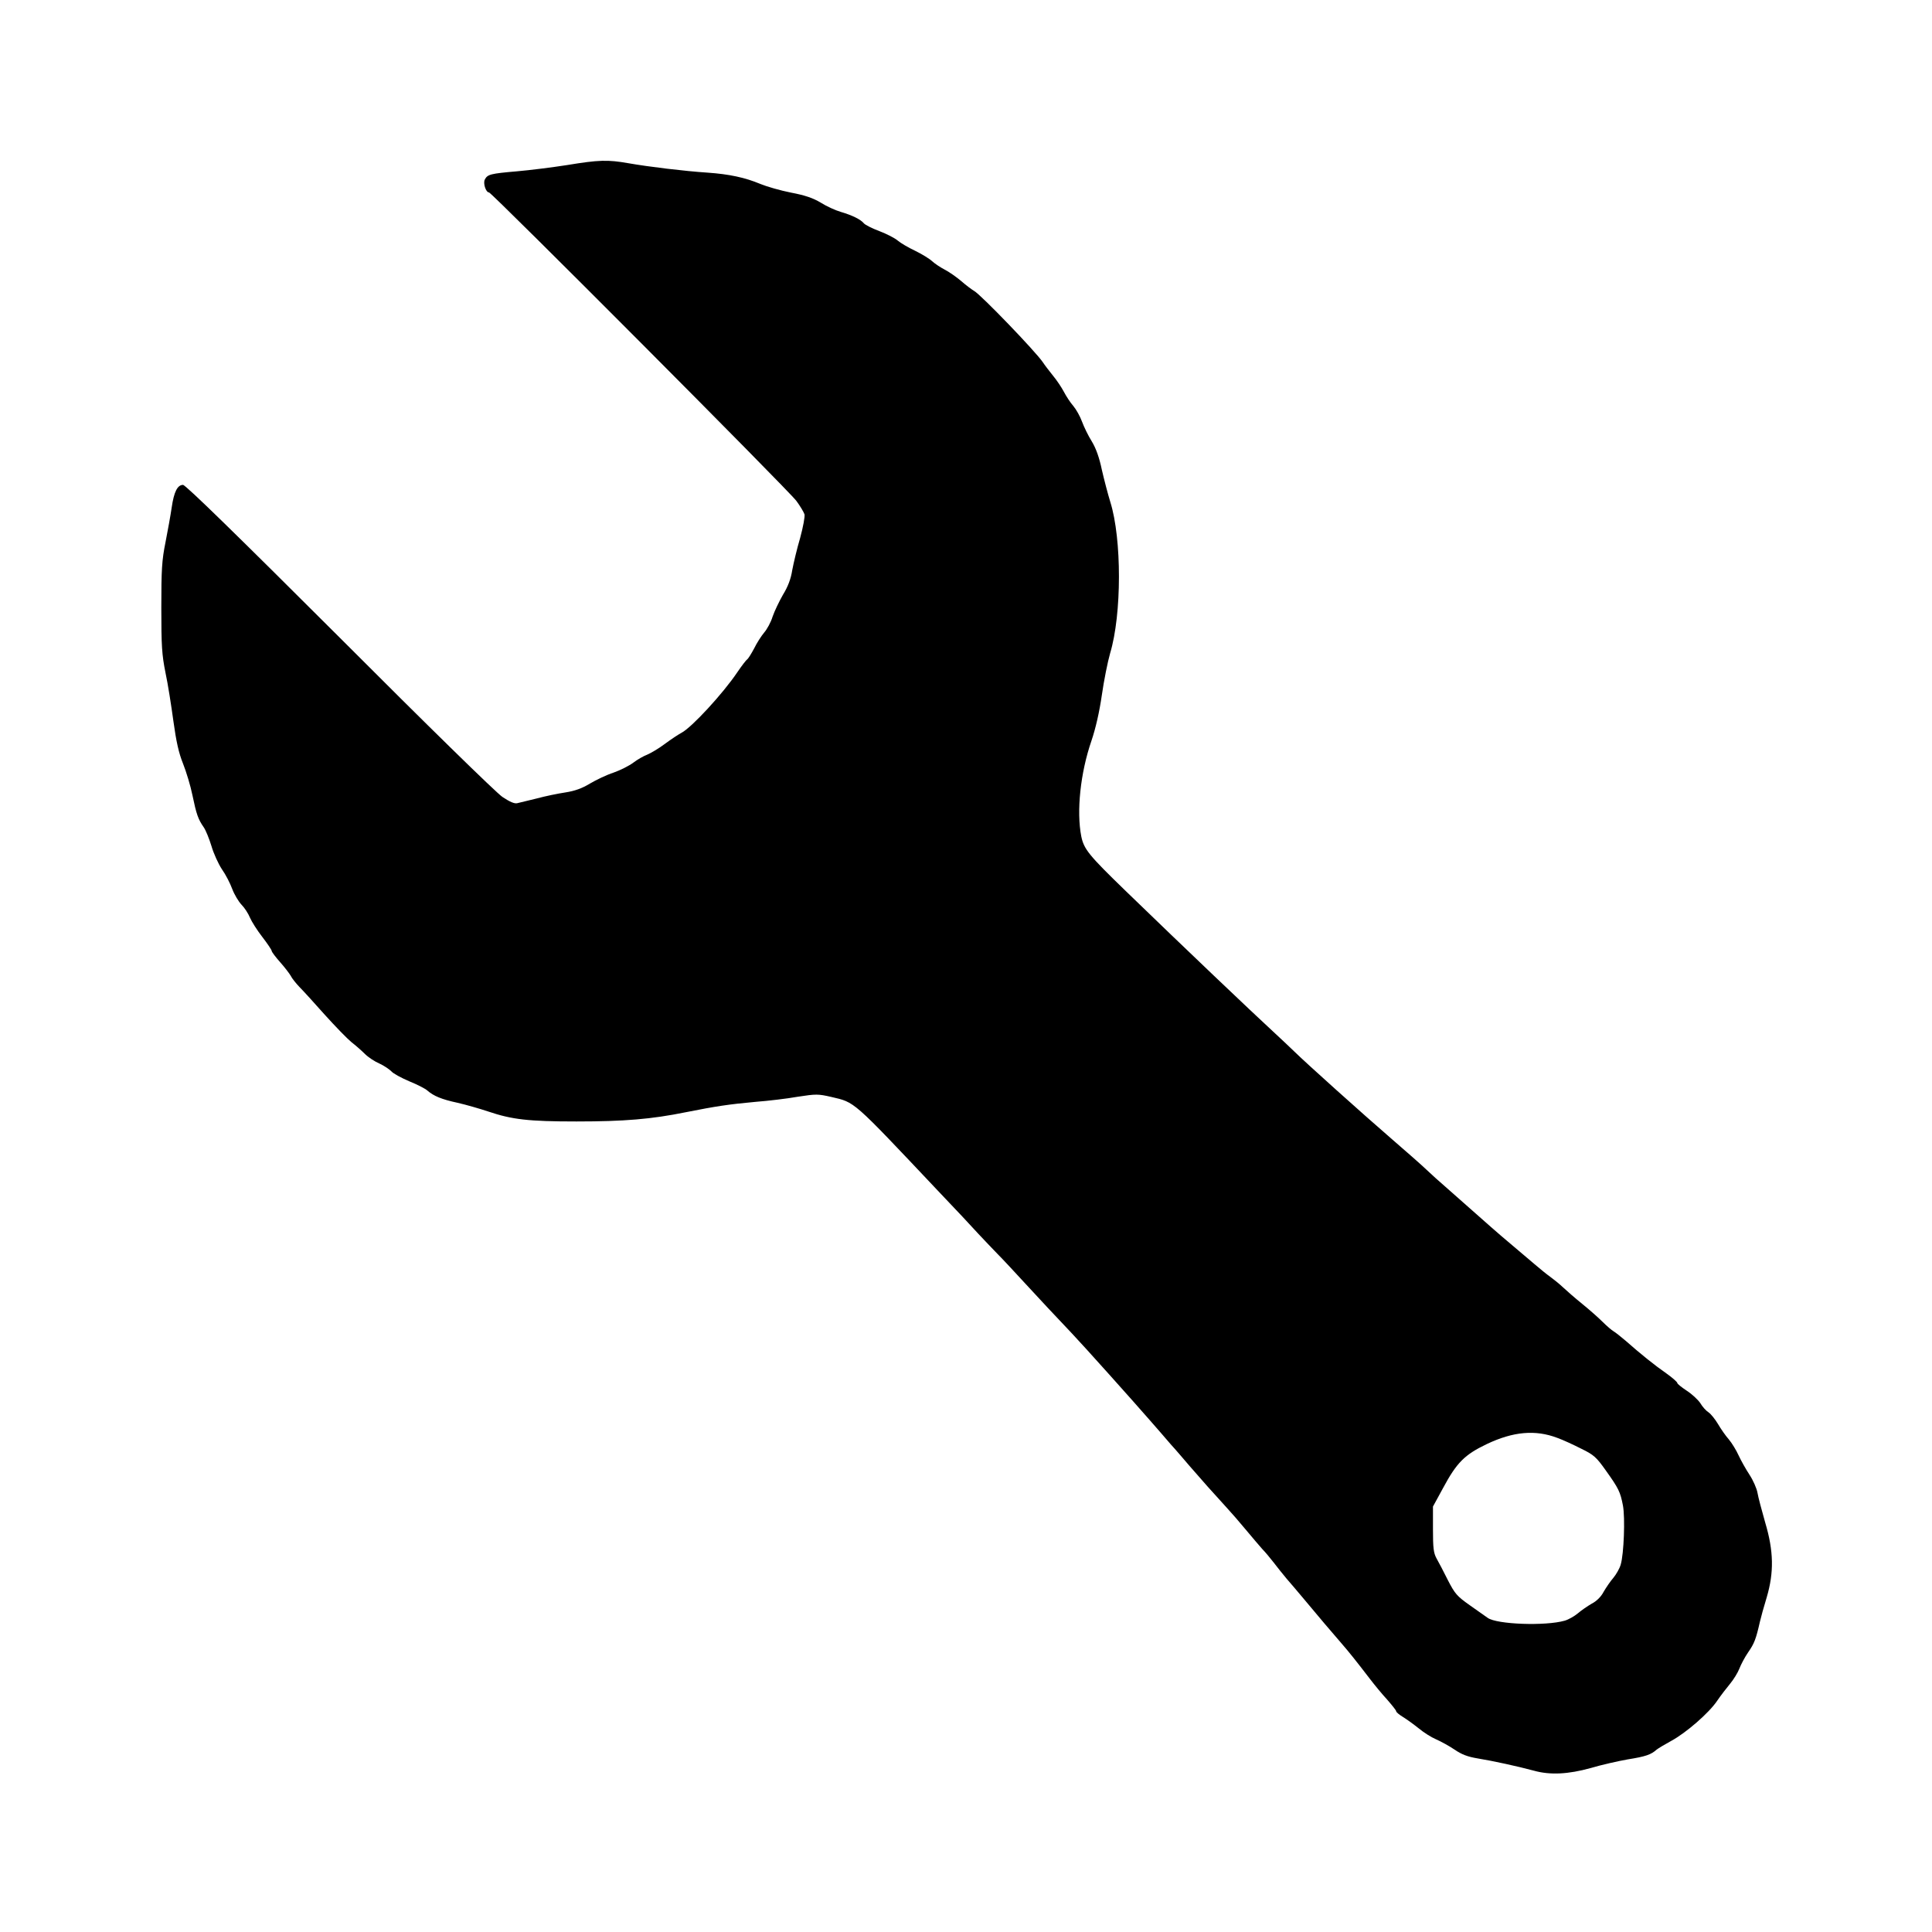
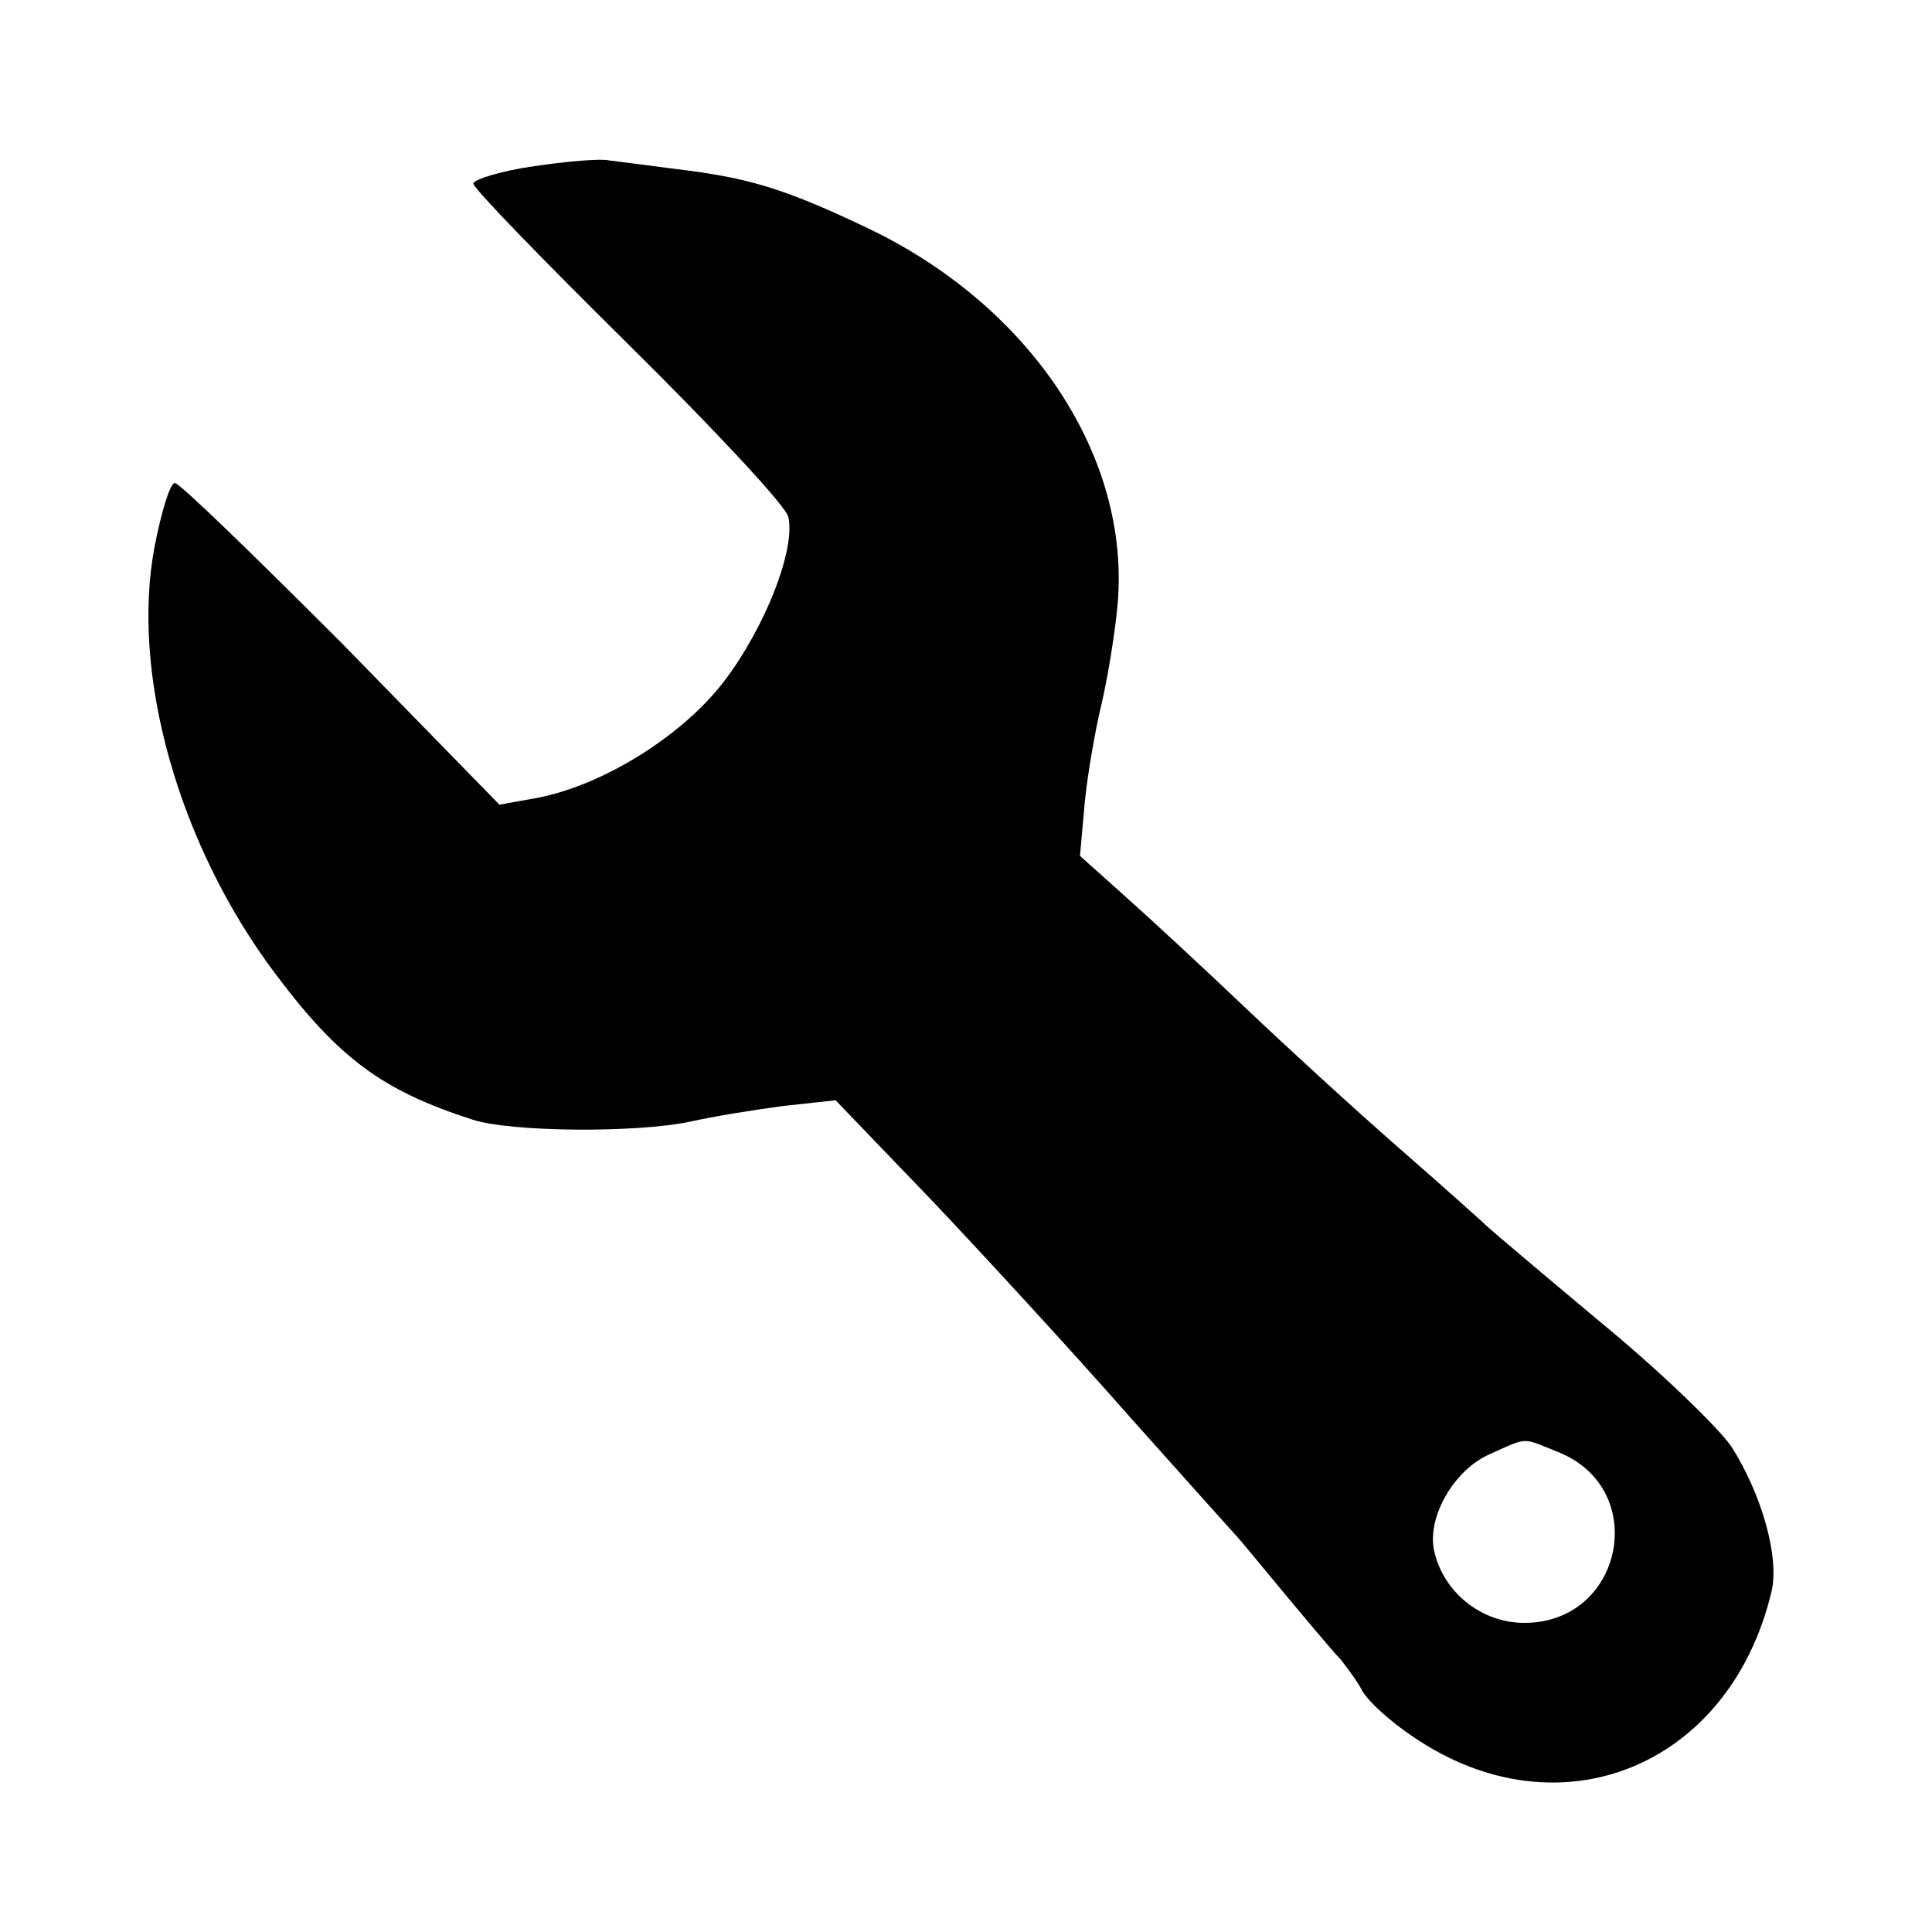
- <svg xmlns="http://www.w3.org/2000/svg" version="1.0" width="1024pt" height="1024pt" viewBox="0 0 1024 1024" preserveAspectRatio="xMidYMid meet">
-   <g transform="translate(0,1024) scale(0.1,-0.1)" fill="#000000" stroke="none">
-     <path d="M3005 9365 c-77 -12 -196 -27 -265 -33 -139 -12 -156 -16 -170 -43 -11 -19 5 -69 22 -69 14 0 1591 -1582 1629 -1635 20 -27 39 -59 43 -71 3 -11 -7 -66 -23 -125 -17 -57 -35 -134 -42 -171 -7 -46 -23 -88 -49 -130 -20 -35 -45 -87 -55 -116 -9 -30 -30 -68 -45 -85 -15 -18 -39 -55 -53 -84 -15 -28 -31 -54 -37 -58 -5 -3 -29 -34 -52 -68 -76 -113 -242 -293 -296 -321 -15 -8 -55 -34 -87 -58 -33 -25 -76 -50 -95 -58 -19 -7 -52 -26 -73 -42 -21 -16 -68 -40 -105 -53 -37 -12 -93 -39 -125 -58 -41 -25 -79 -39 -130 -47 -40 -6 -108 -20 -152 -32 -44 -11 -90 -22 -103 -25 -15 -4 -40 7 -79 33 -33 22 -407 388 -865 847 -532 531 -814 807 -828 807 -29 0 -48 -36 -60 -120 -6 -41 -21 -124 -33 -185 -19 -94 -22 -144 -22 -345 0 -204 3 -250 22 -345 13 -60 31 -176 42 -257 15 -108 28 -168 51 -225 17 -43 40 -118 50 -168 21 -101 30 -127 60 -170 11 -16 29 -61 41 -100 11 -38 36 -93 55 -122 20 -28 44 -75 55 -105 11 -29 33 -66 49 -83 16 -16 36 -47 45 -69 9 -21 38 -67 66 -103 27 -35 49 -68 49 -73 0 -5 20 -32 45 -60 24 -27 49 -60 56 -72 6 -13 27 -39 45 -58 19 -19 80 -86 135 -148 56 -62 119 -127 141 -145 22 -17 55 -46 72 -63 18 -18 53 -41 77 -51 24 -11 52 -30 63 -41 10 -12 53 -35 95 -53 42 -17 85 -39 96 -49 33 -29 76 -47 160 -65 44 -10 117 -31 162 -46 127 -43 215 -53 468 -53 253 0 398 12 580 49 161 32 228 42 370 55 66 5 167 17 223 27 98 15 108 15 178 -1 127 -30 107 -12 564 -496 91 -95 188 -199 215 -229 28 -30 73 -77 100 -105 28 -28 95 -100 150 -160 95 -103 140 -151 246 -263 60 -63 325 -359 412 -459 38 -43 88 -101 112 -129 25 -27 69 -79 100 -115 63 -73 128 -146 195 -219 25 -27 72 -81 105 -121 33 -40 72 -85 86 -101 15 -15 42 -48 60 -71 18 -24 49 -62 68 -85 20 -23 61 -71 91 -107 74 -89 152 -181 200 -236 40 -46 76 -91 152 -190 23 -30 63 -79 90 -108 26 -30 48 -57 48 -62 0 -5 17 -19 37 -31 21 -13 58 -40 83 -60 25 -21 66 -47 92 -58 25 -11 69 -35 97 -54 38 -26 69 -38 123 -47 80 -13 213 -42 298 -65 86 -24 182 -19 301 14 57 17 146 37 197 46 94 15 123 25 153 52 9 7 44 28 77 46 78 42 200 148 243 212 19 28 50 68 69 91 19 23 41 59 49 80 8 21 29 61 47 87 32 46 41 69 62 162 5 22 21 80 36 129 39 132 37 245 -8 396 -18 63 -37 134 -41 158 -4 23 -23 66 -42 95 -19 29 -45 75 -58 103 -12 27 -36 66 -52 85 -16 18 -42 55 -57 81 -15 25 -37 53 -50 62 -13 8 -33 30 -44 49 -12 18 -44 48 -72 66 -27 18 -50 36 -50 41 0 5 -26 28 -57 50 -62 43 -138 104 -216 173 -27 23 -56 46 -65 51 -9 5 -36 28 -58 50 -23 23 -72 66 -109 96 -37 30 -83 70 -102 88 -19 18 -49 42 -67 55 -17 12 -54 42 -83 67 -29 25 -82 70 -118 100 -36 30 -87 74 -113 97 -116 103 -191 169 -240 212 -29 25 -75 66 -101 91 -26 25 -108 97 -181 160 -162 140 -459 407 -517 464 -23 22 -70 67 -105 99 -127 117 -475 448 -793 756 -194 188 -220 220 -234 288 -26 133 -5 336 54 507 22 65 42 152 55 242 11 77 31 177 44 222 62 206 62 606 1 801 -13 42 -33 119 -45 171 -13 63 -31 114 -53 150 -19 30 -42 78 -52 105 -10 28 -31 65 -46 83 -16 18 -38 52 -50 75 -12 23 -38 62 -58 86 -20 25 -44 56 -53 70 -37 56 -331 361 -365 379 -12 7 -43 30 -68 52 -26 22 -66 50 -88 61 -23 12 -53 32 -67 45 -14 13 -55 38 -90 55 -36 17 -77 41 -92 54 -15 13 -58 35 -97 50 -38 14 -75 33 -82 41 -17 21 -62 43 -123 61 -28 8 -76 30 -106 49 -40 24 -83 39 -157 53 -56 11 -129 32 -163 46 -81 34 -165 52 -280 60 -122 8 -312 31 -420 50 -109 19 -155 18 -325 -10z m5249 -6746 c28 -10 85 -36 126 -57 68 -33 81 -45 132 -117 67 -94 76 -112 90 -185 12 -64 5 -257 -12 -313 -6 -21 -24 -52 -39 -70 -15 -17 -38 -51 -51 -73 -13 -26 -38 -51 -64 -64 -22 -13 -56 -36 -73 -51 -18 -15 -49 -33 -70 -39 -102 -29 -359 -20 -408 15 -11 8 -54 38 -95 67 -68 48 -79 61 -116 133 -22 44 -49 96 -60 115 -16 29 -19 56 -19 155 l0 120 54 99 c72 134 114 176 231 232 141 67 258 77 374 33z" />
+ <svg xmlns="http://www.w3.org/2000/svg" version="1.0" width="200pt" height="200pt" viewBox="0 0 200 200" preserveAspectRatio="xMidYMid meet">
+   <g transform="translate(0,200) scale(0.1,-0.1)" fill="#000000" stroke="none">
+     <path d="M553 1828 c-35 -5 -63 -14 -63 -18 0 -5 72 -79 160 -166 88 -87 163 -167 166 -179 8 -33 -24 -115 -67 -171 -43 -56 -125 -107 -193 -120 l-39 -7 -163 167 c-91 91 -168 166 -173 166 -5 0 -14 -30 -21 -66 -25 -132 25 -309 125 -442 66 -88 111 -121 204 -151 40 -13 170 -14 226 -2 22 5 65 12 95 16 l55 6 99 -103 c54 -57 146 -157 204 -223 59 -66 109 -122 112 -125 3 -3 25 -30 50 -60 25 -30 51 -61 58 -68 6 -8 17 -22 22 -32 6 -11 29 -32 53 -48 151 -103 328 -31 371 151 8 35 -10 100 -42 150 -14 20 -75 79 -136 129 -61 51 -113 95 -116 98 -3 3 -43 39 -90 80 -47 41 -119 107 -160 146 -41 39 -97 91 -124 115 l-48 43 5 56 c3 30 11 75 17 100 6 25 14 72 17 105 13 152 -89 307 -257 388 -88 42 -125 53 -200 62 -30 4 -62 8 -70 9 -8 2 -43 -1 -77 -6z m1062 -1332 c93 -39 65 -176 -37 -176 -44 0 -83 31 -93 73 -9 35 20 86 58 102 40 18 32 17 72 1z" />
  </g>
</svg>
